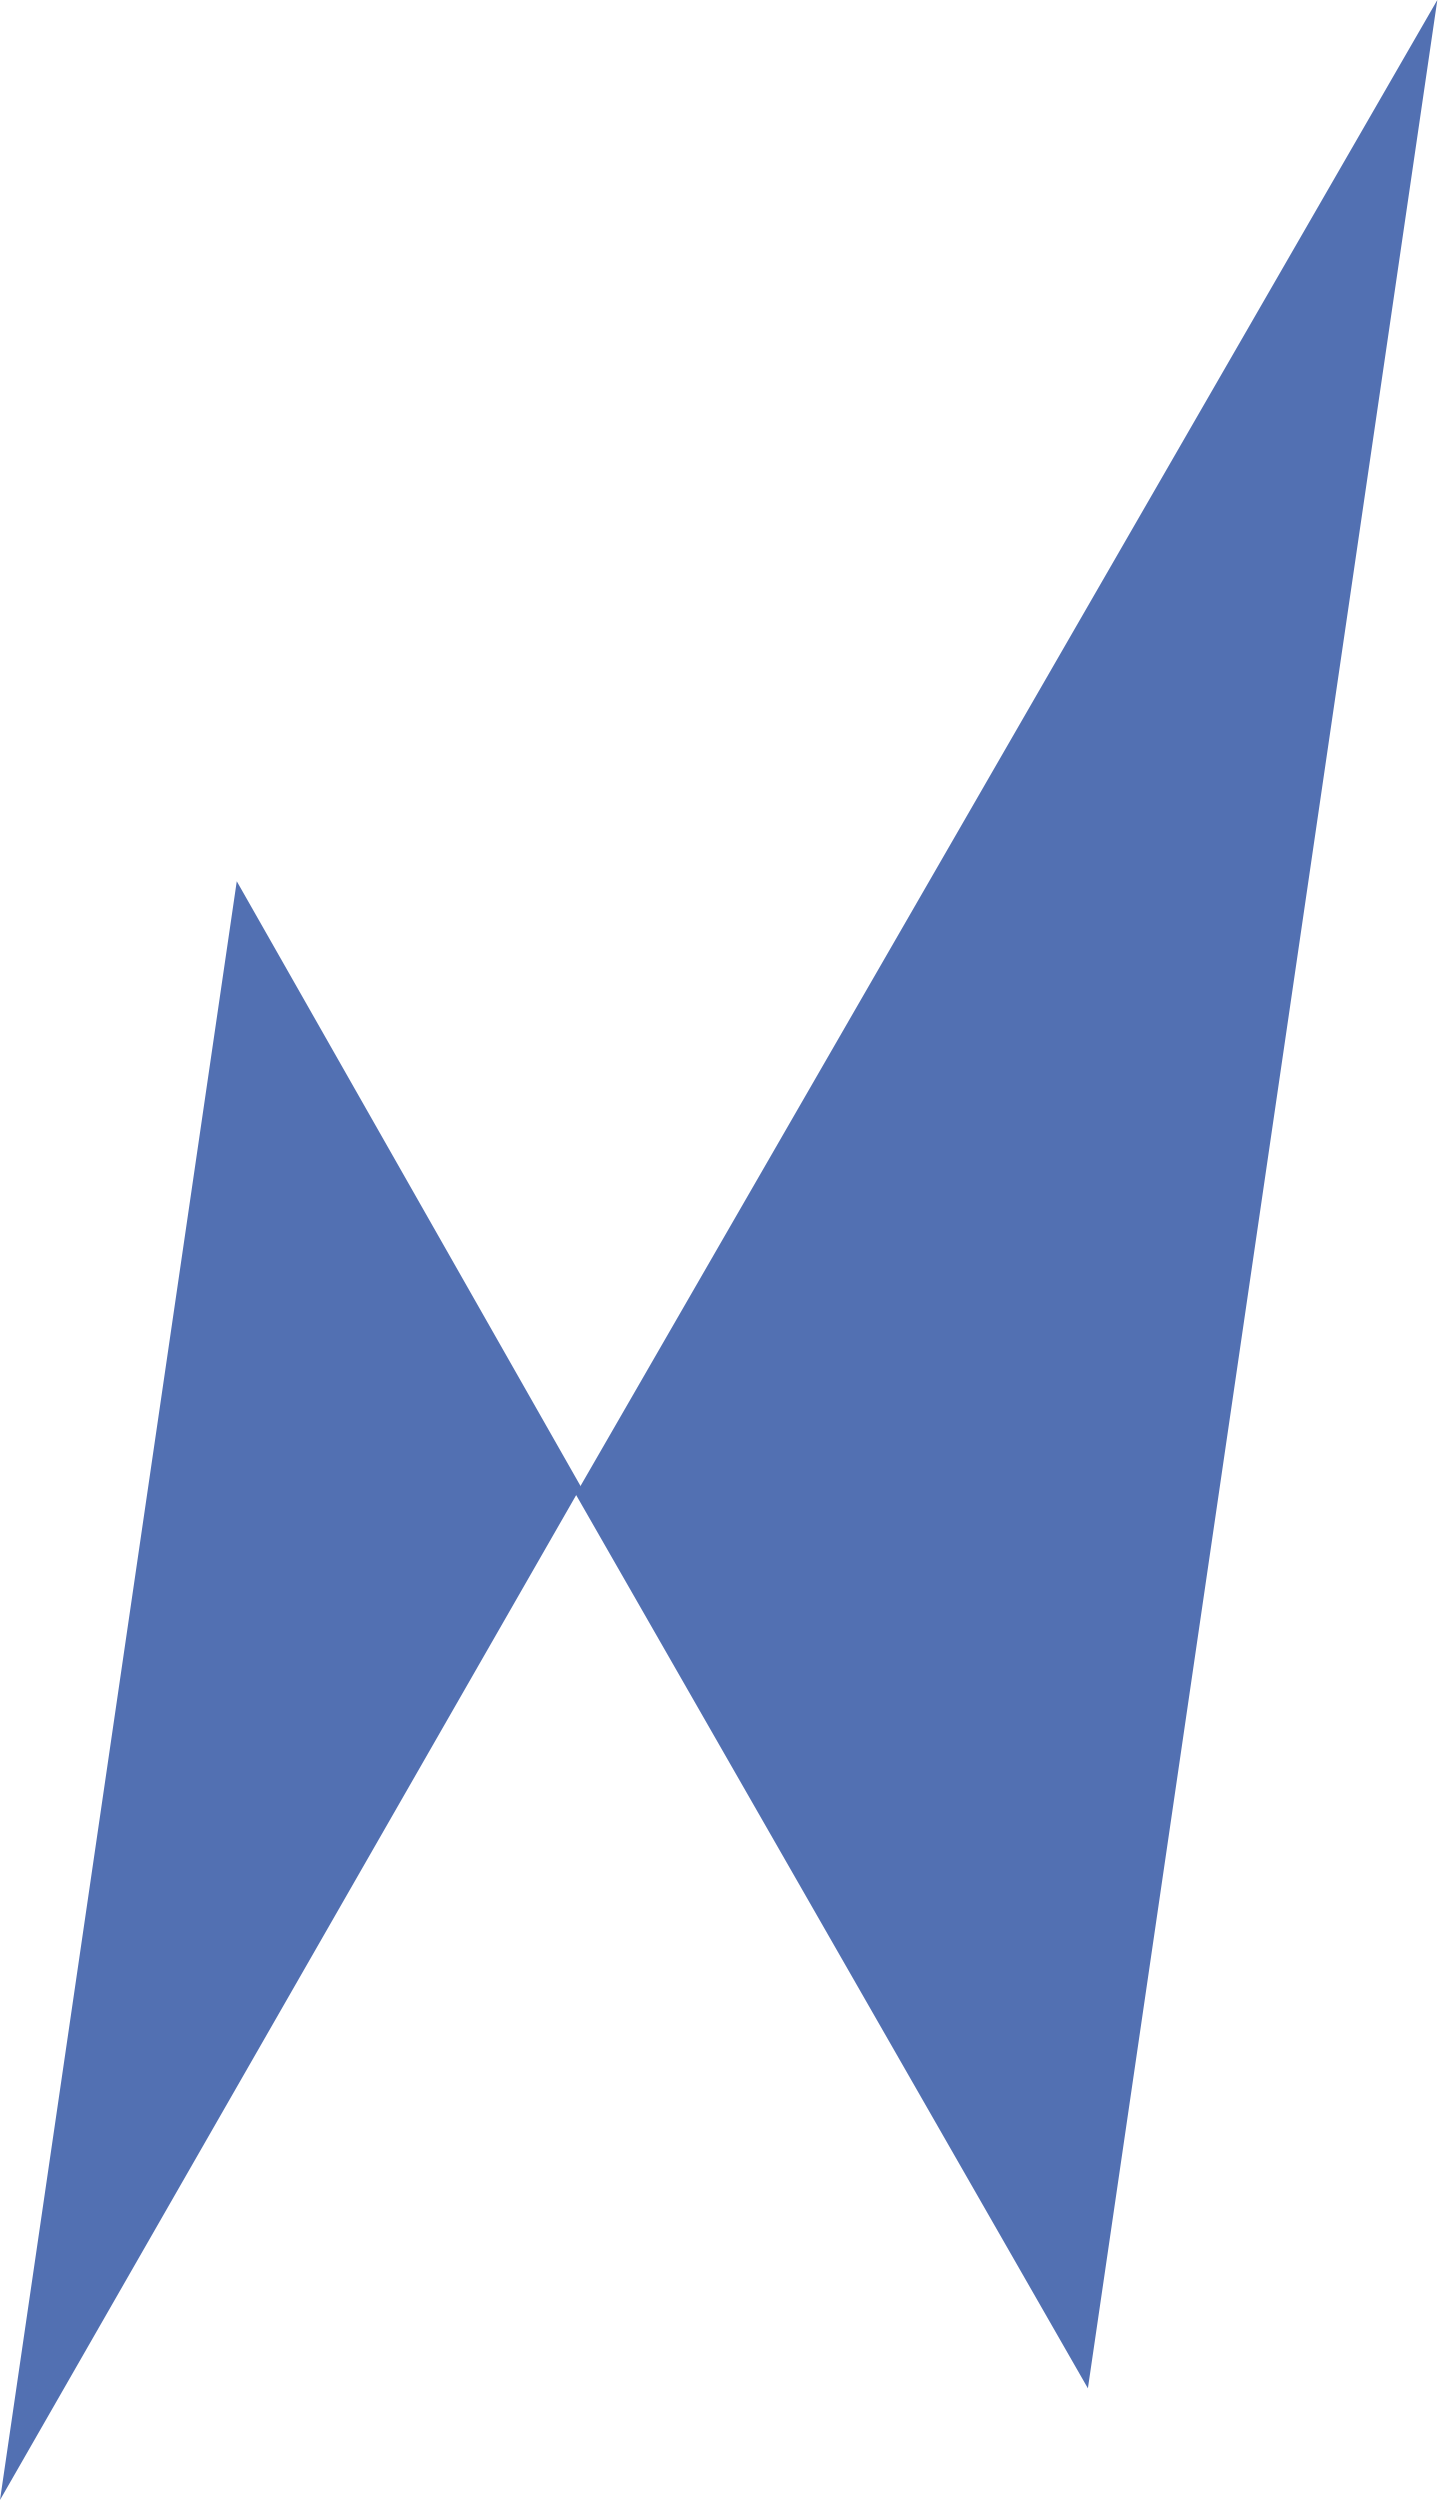
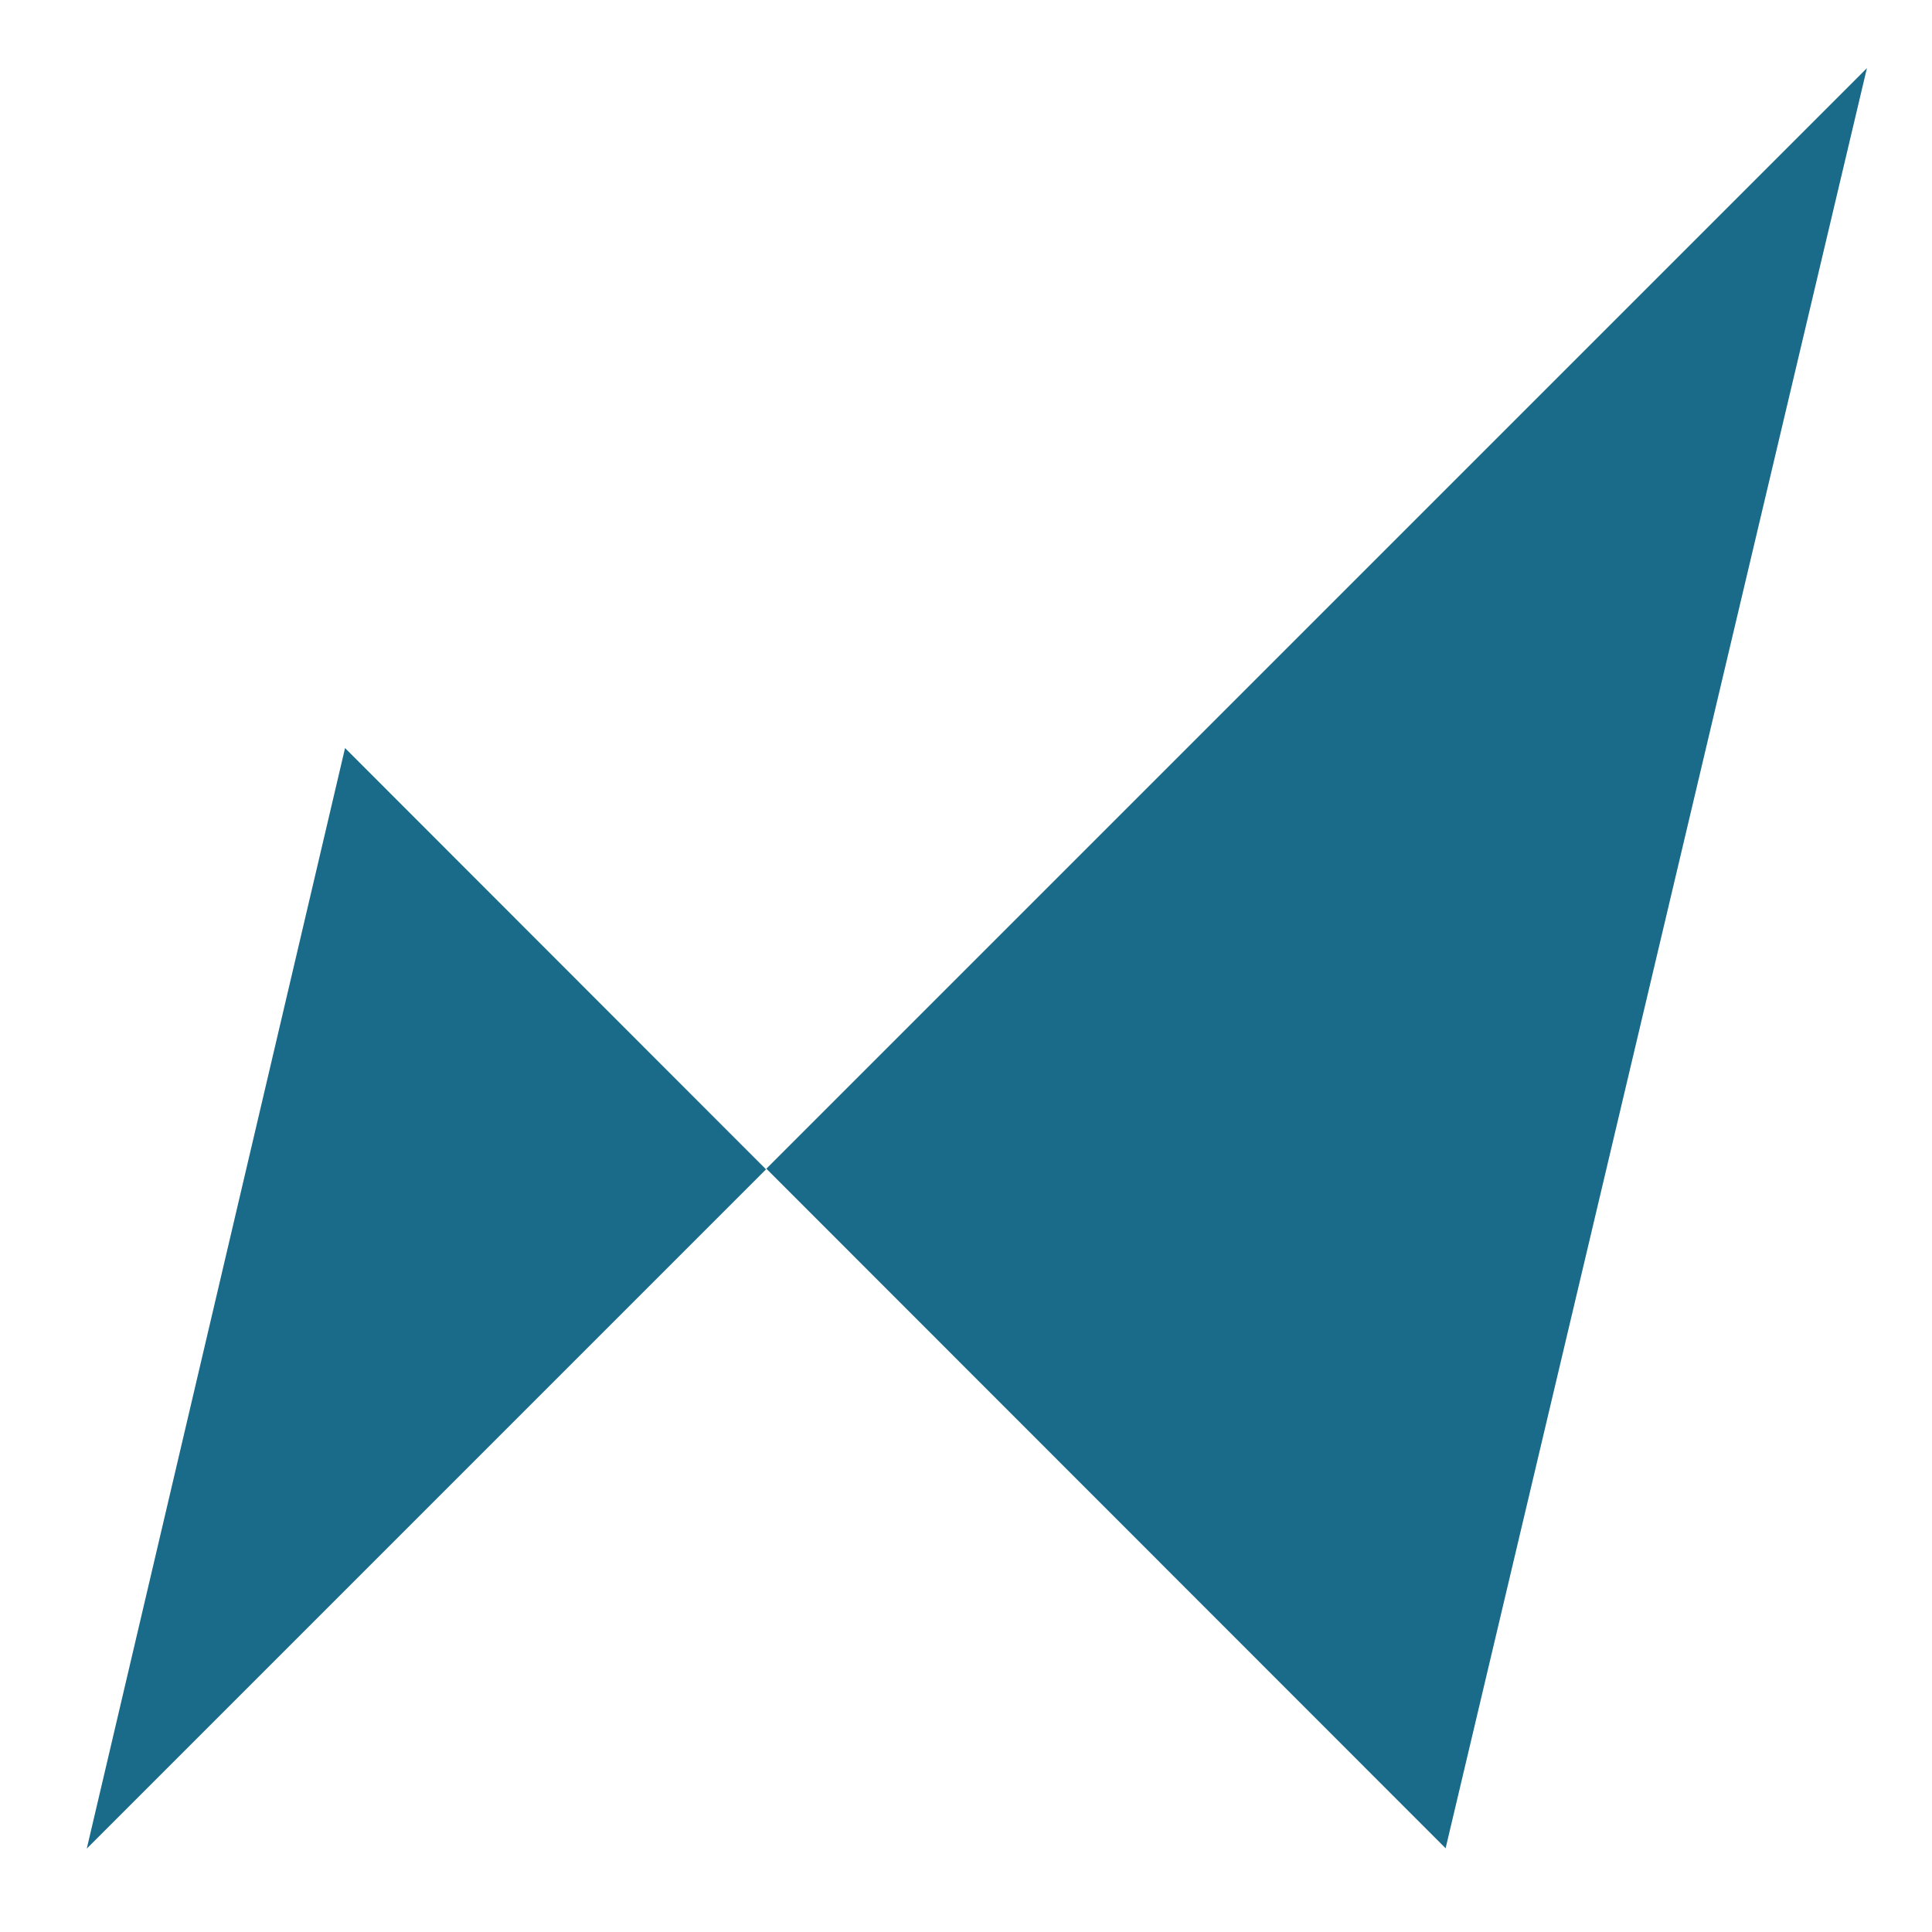
- <svg xmlns="http://www.w3.org/2000/svg" id="Layer_2" data-name="Layer 2" viewBox="0 0 43.89 76.34">
+ <svg xmlns="http://www.w3.org/2000/svg" id="Layer_2" data-name="Layer 2" viewBox="5 5 57 57">
  <defs>
    <style>
      .cls-1 {
-         fill: #5270b2;
+         fill: #1a6b8a;
        fill-rule: evenodd;
      }
    </style>
  </defs>
  <g id="Layer_1-2" data-name="Layer 1">
-     <polygon class="cls-1" points="33.22 72.93 17.58 45.63 43.89 0 33.22 72.93" />
-     <polygon class="cls-1" points="7.23 26.91 17.74 45.4 0 76.34 7.23 26.91" />
+     <polygon class="cls-1" points="27.6 39.5 7.56 59.54 15.18 27.07 27.6 39.5" />
+     <polygon class="cls-1" points="27.61 39.48 47.65 59.53 60.08 7.01 27.61 39.48" />
  </g>
</svg>
